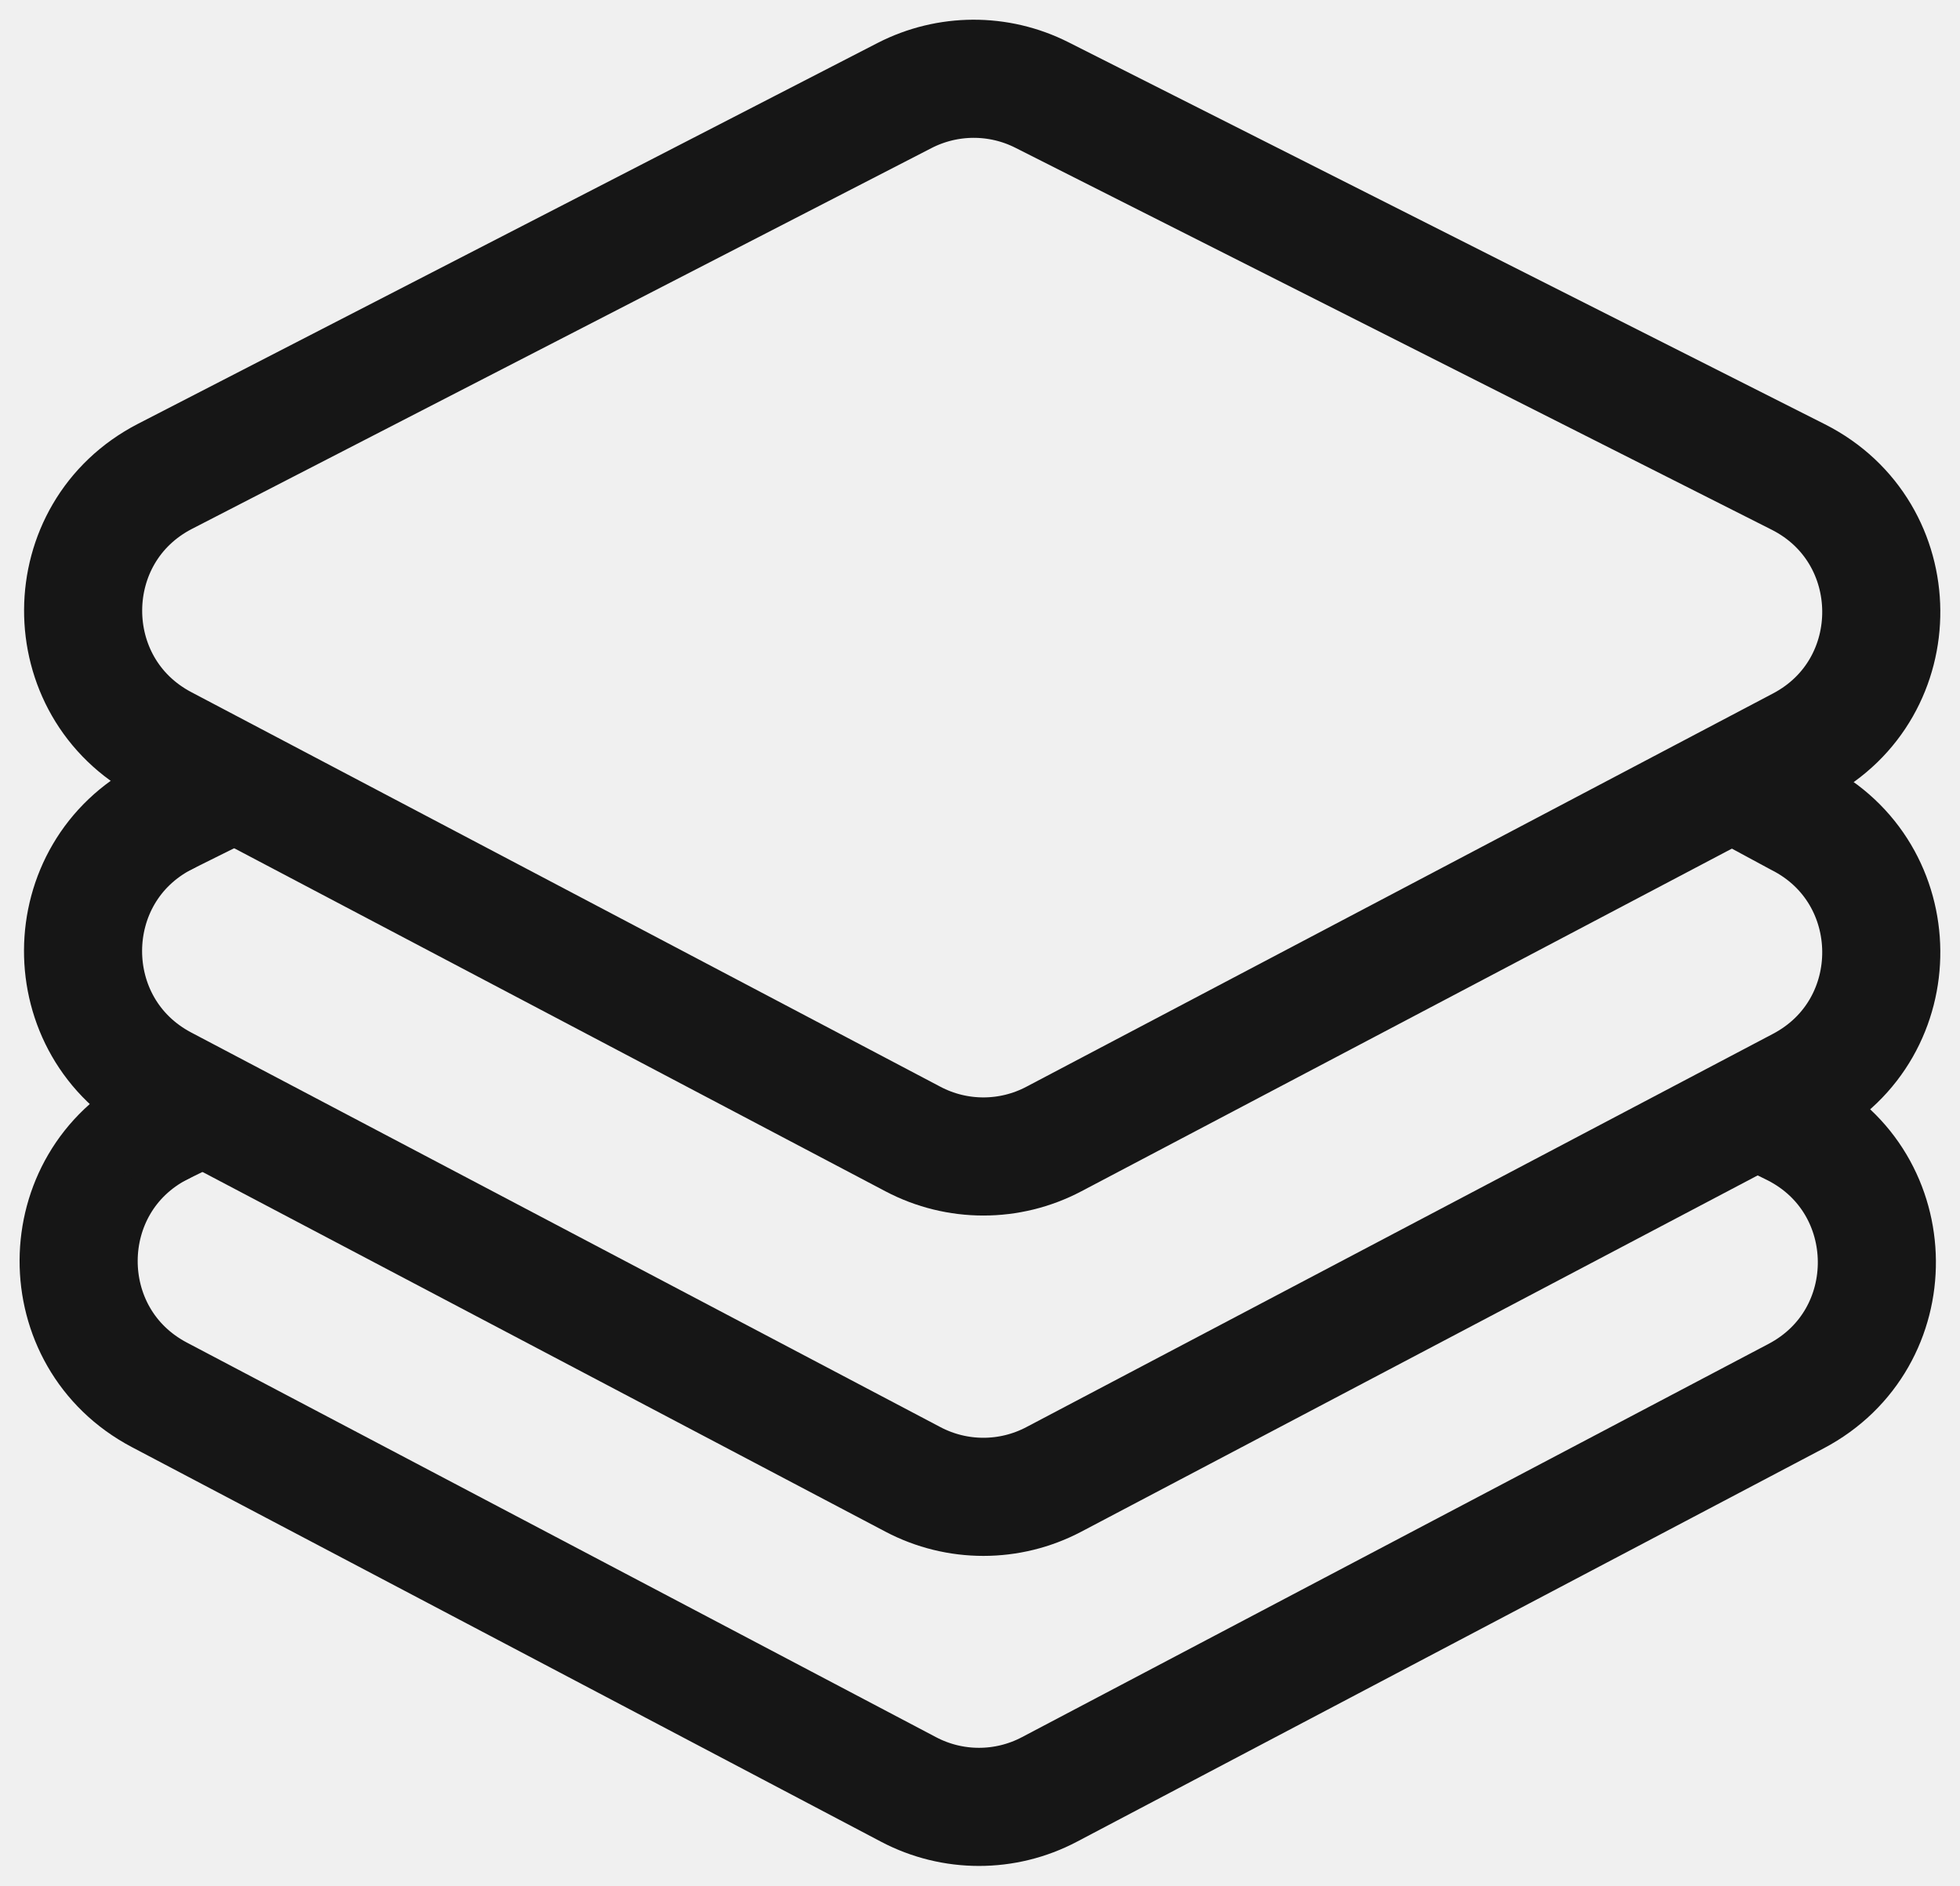
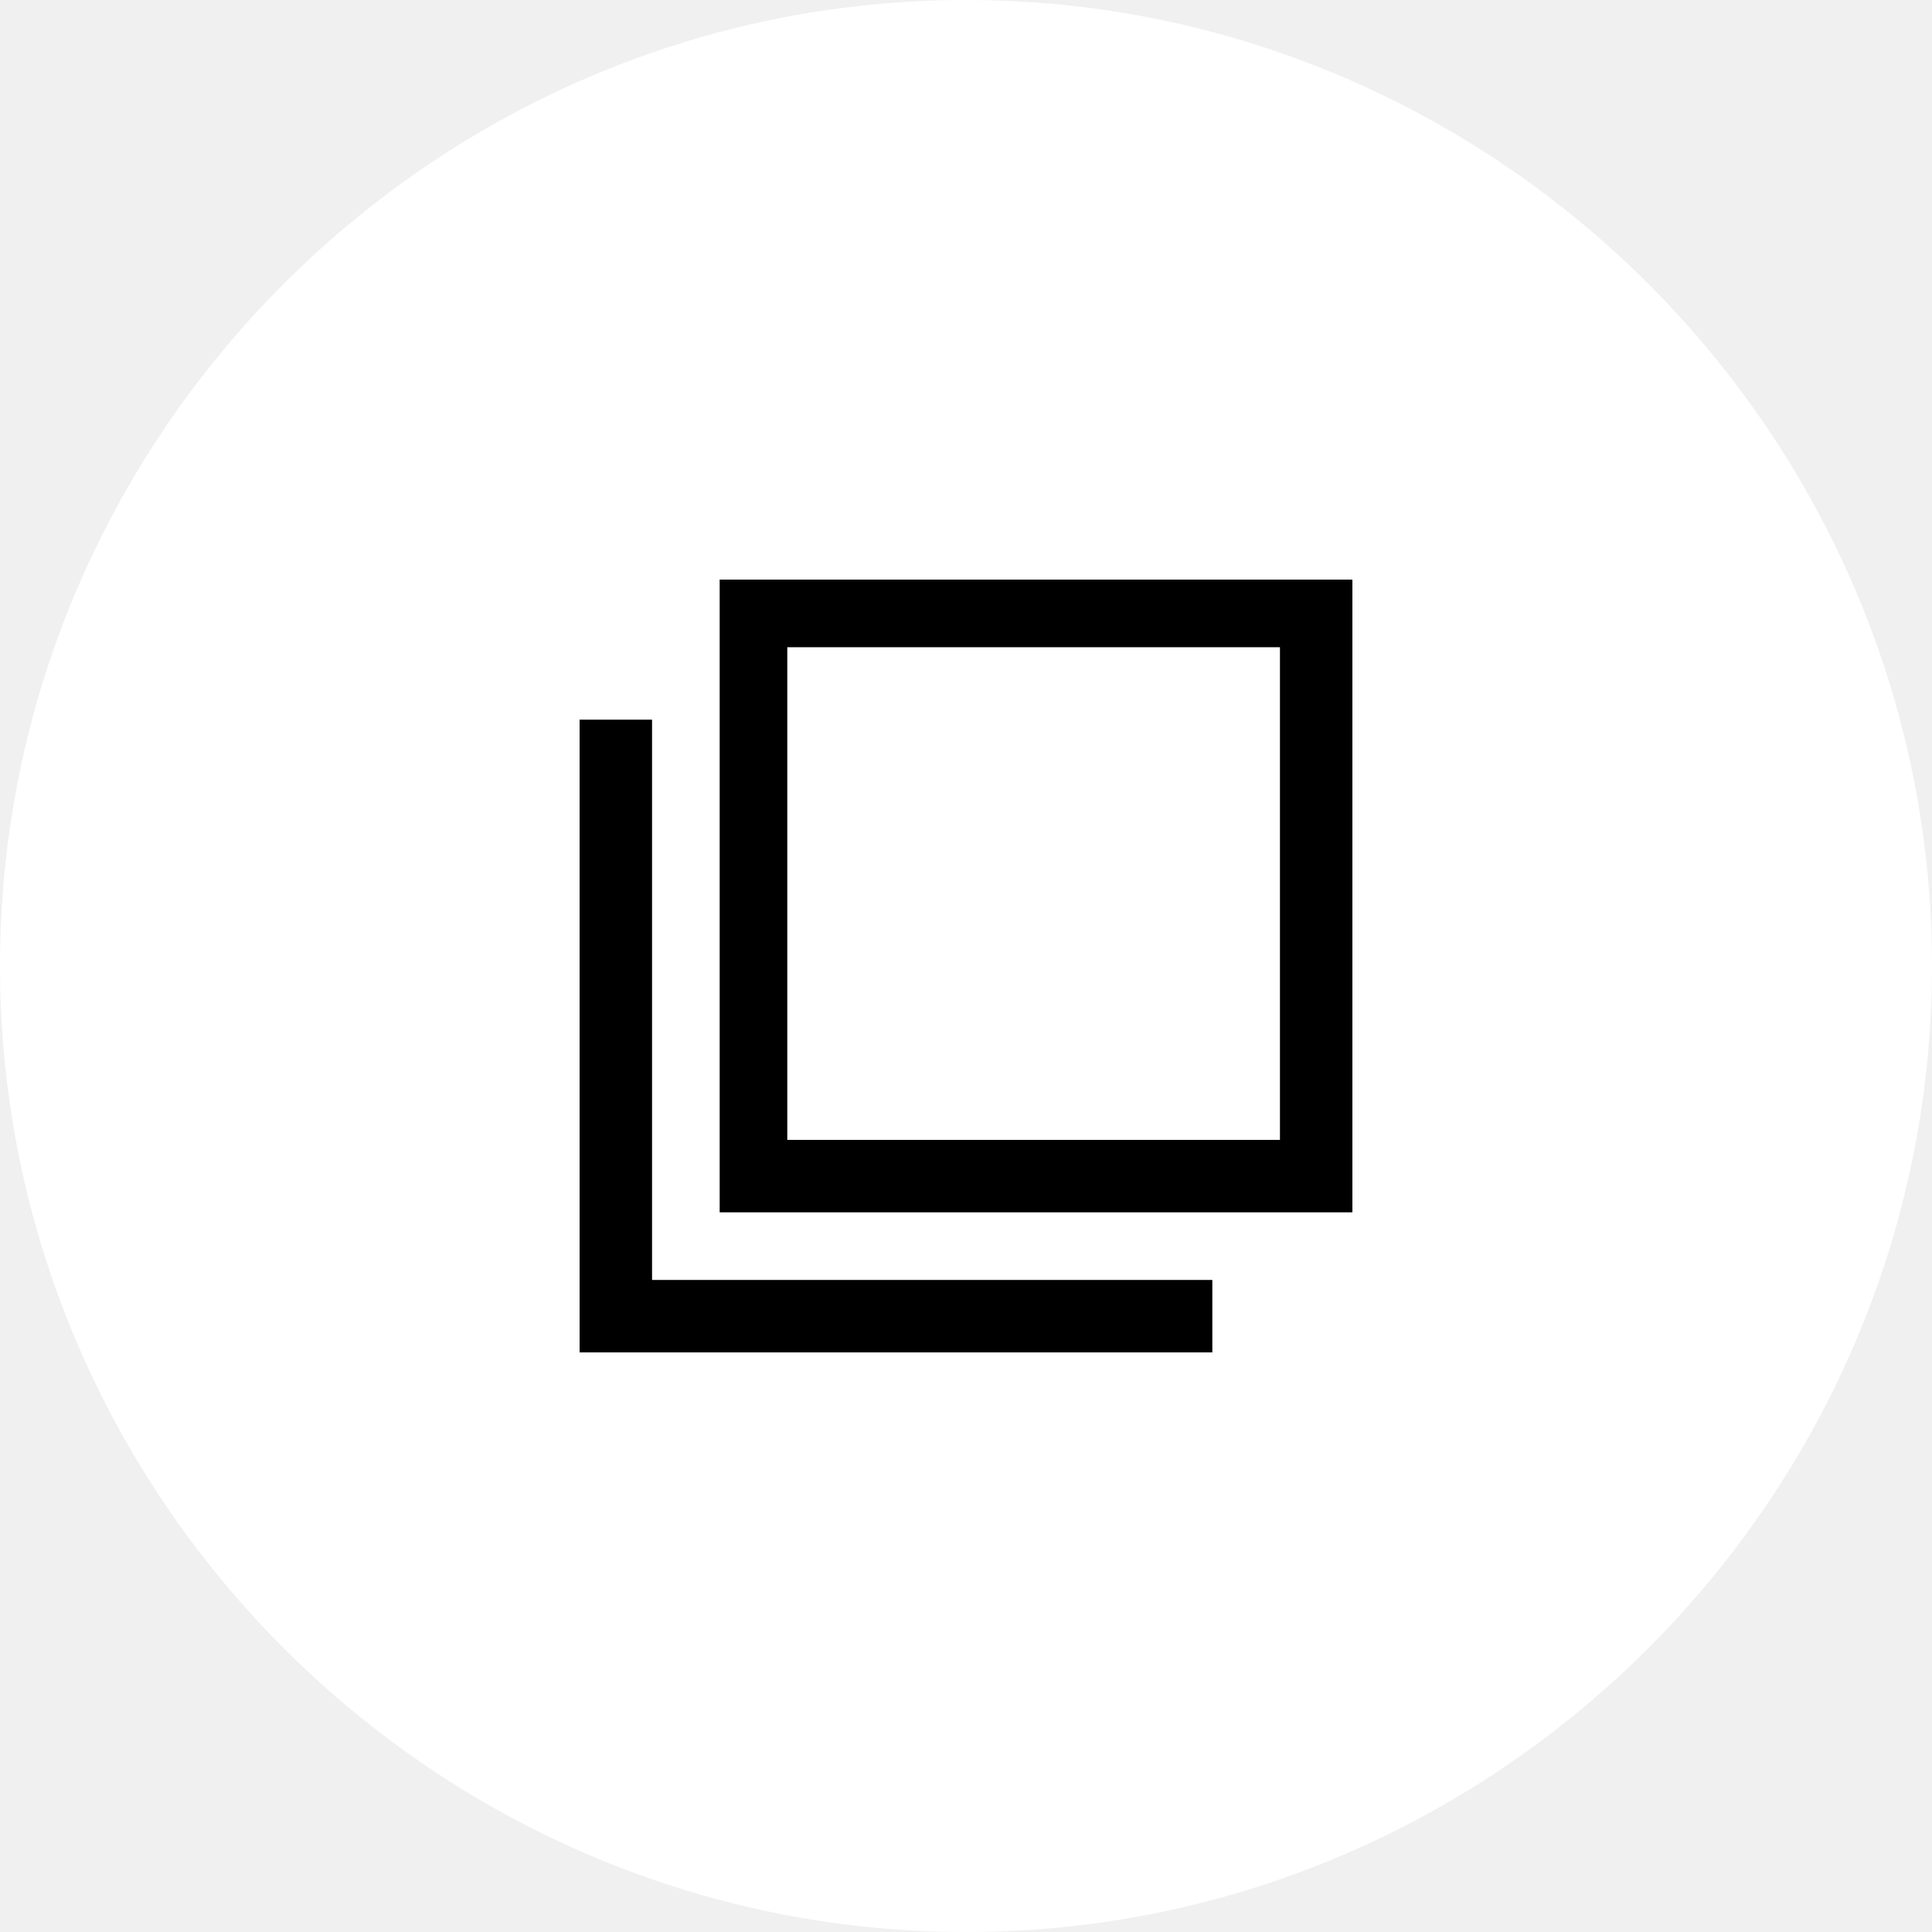
- <svg xmlns="http://www.w3.org/2000/svg" id="Capa_1" version="1.1" viewBox="0 0 248.95 239.45">
+ <svg xmlns="http://www.w3.org/2000/svg" id="Capa_1" version="1.1" viewBox="0 0 40 40">
  <defs>
    <style>
      .st0 {
-         fill: none;
-         stroke: #161616;
-         stroke-linecap: round;
-         stroke-linejoin: round;
-         stroke-width: 15px;
+         fill: #fff;
      }
    </style>
  </defs>
-   <g id="Capa_2">
-     <path class="st0" d="M223.91,141.22l3.94,1.94c13.92,7.03,14.09,26.85.29,34.12l-94.85,49.95c-5.6,2.95-12.29,2.95-17.89,0l-95.16-50.11c-13.74-7.24-13.65-26.94.16-34.05h0" />
-   </g>
-   <g id="Capa_21">
-     <path class="st0" d="M221.74,100.19l6.67,3.6c13.92,7.03,14.09,26.85.29,34.12l-94.85,49.95c-5.6,2.95-12.29,2.95-17.89,0l-95.16-50.11c-13.74-7.24-13.65-26.94.16-34.05h0" />
-   </g>
-   <g id="Capa_22">
-     <path class="st0" d="M20.97,60.48L114.89,12.13c5.47-2.81,11.95-2.84,17.44-.07l96.08,48.51c13.92,7.03,14.09,26.85.29,34.12l-94.85,49.95c-5.6,2.95-12.29,2.95-17.89,0L20.81,94.53c-13.74-7.24-13.65-26.94.16-34.05Z" />
-   </g>
-   <line class="st0" x1="28.02" y1="100.19" x2="20.96" y2="103.7" />
-   <line class="st0" x1="24.81" y1="140.91" x2="20.4" y2="143.07" />
+   <path class="st0" d="M20,0h0c11,0,20,9,20,20h0c0,11-9,20-20,20h0C9,40,0,31,0,20h0C0,9,9,0,20,0Z" />
+   <path d="M13.5,14.9h-1.5v13.1h13.1v-1.5h-11.6v-11.6ZM28,12h-13.1v13.1h13.1v-13.1ZM26.5,23.6h-10.2v-10.2h10.2v10.2Z" />
</svg>
